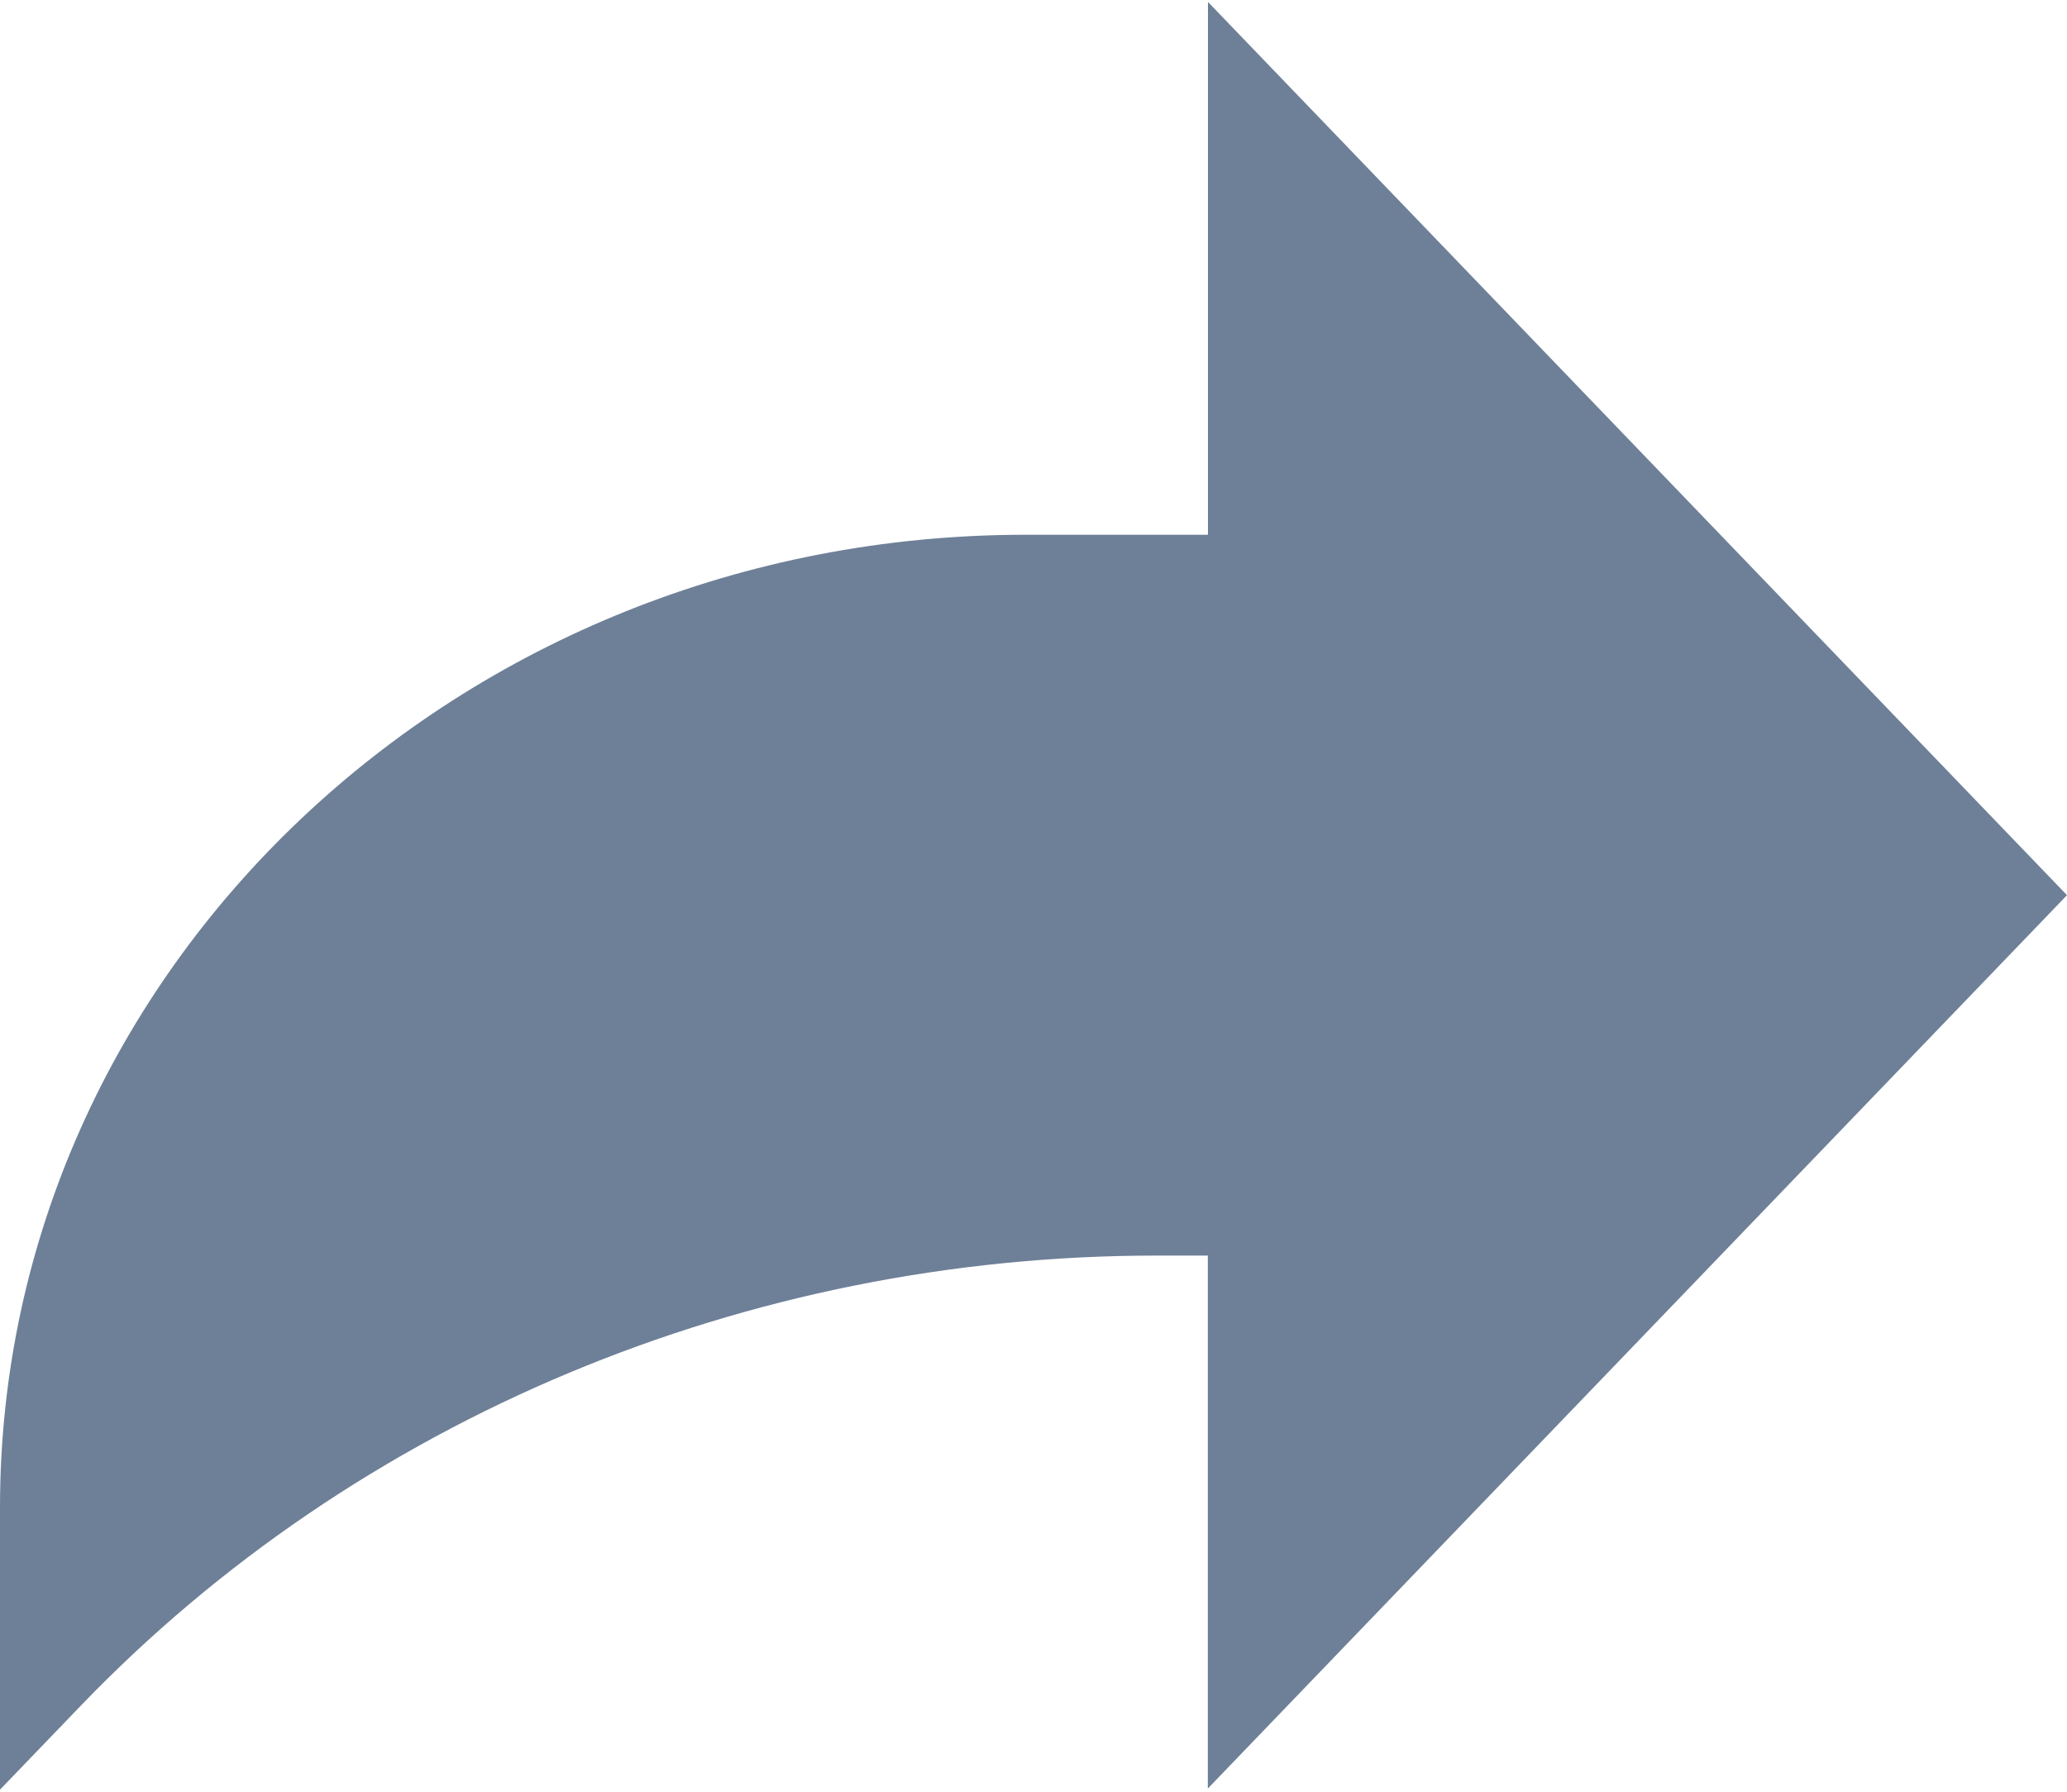
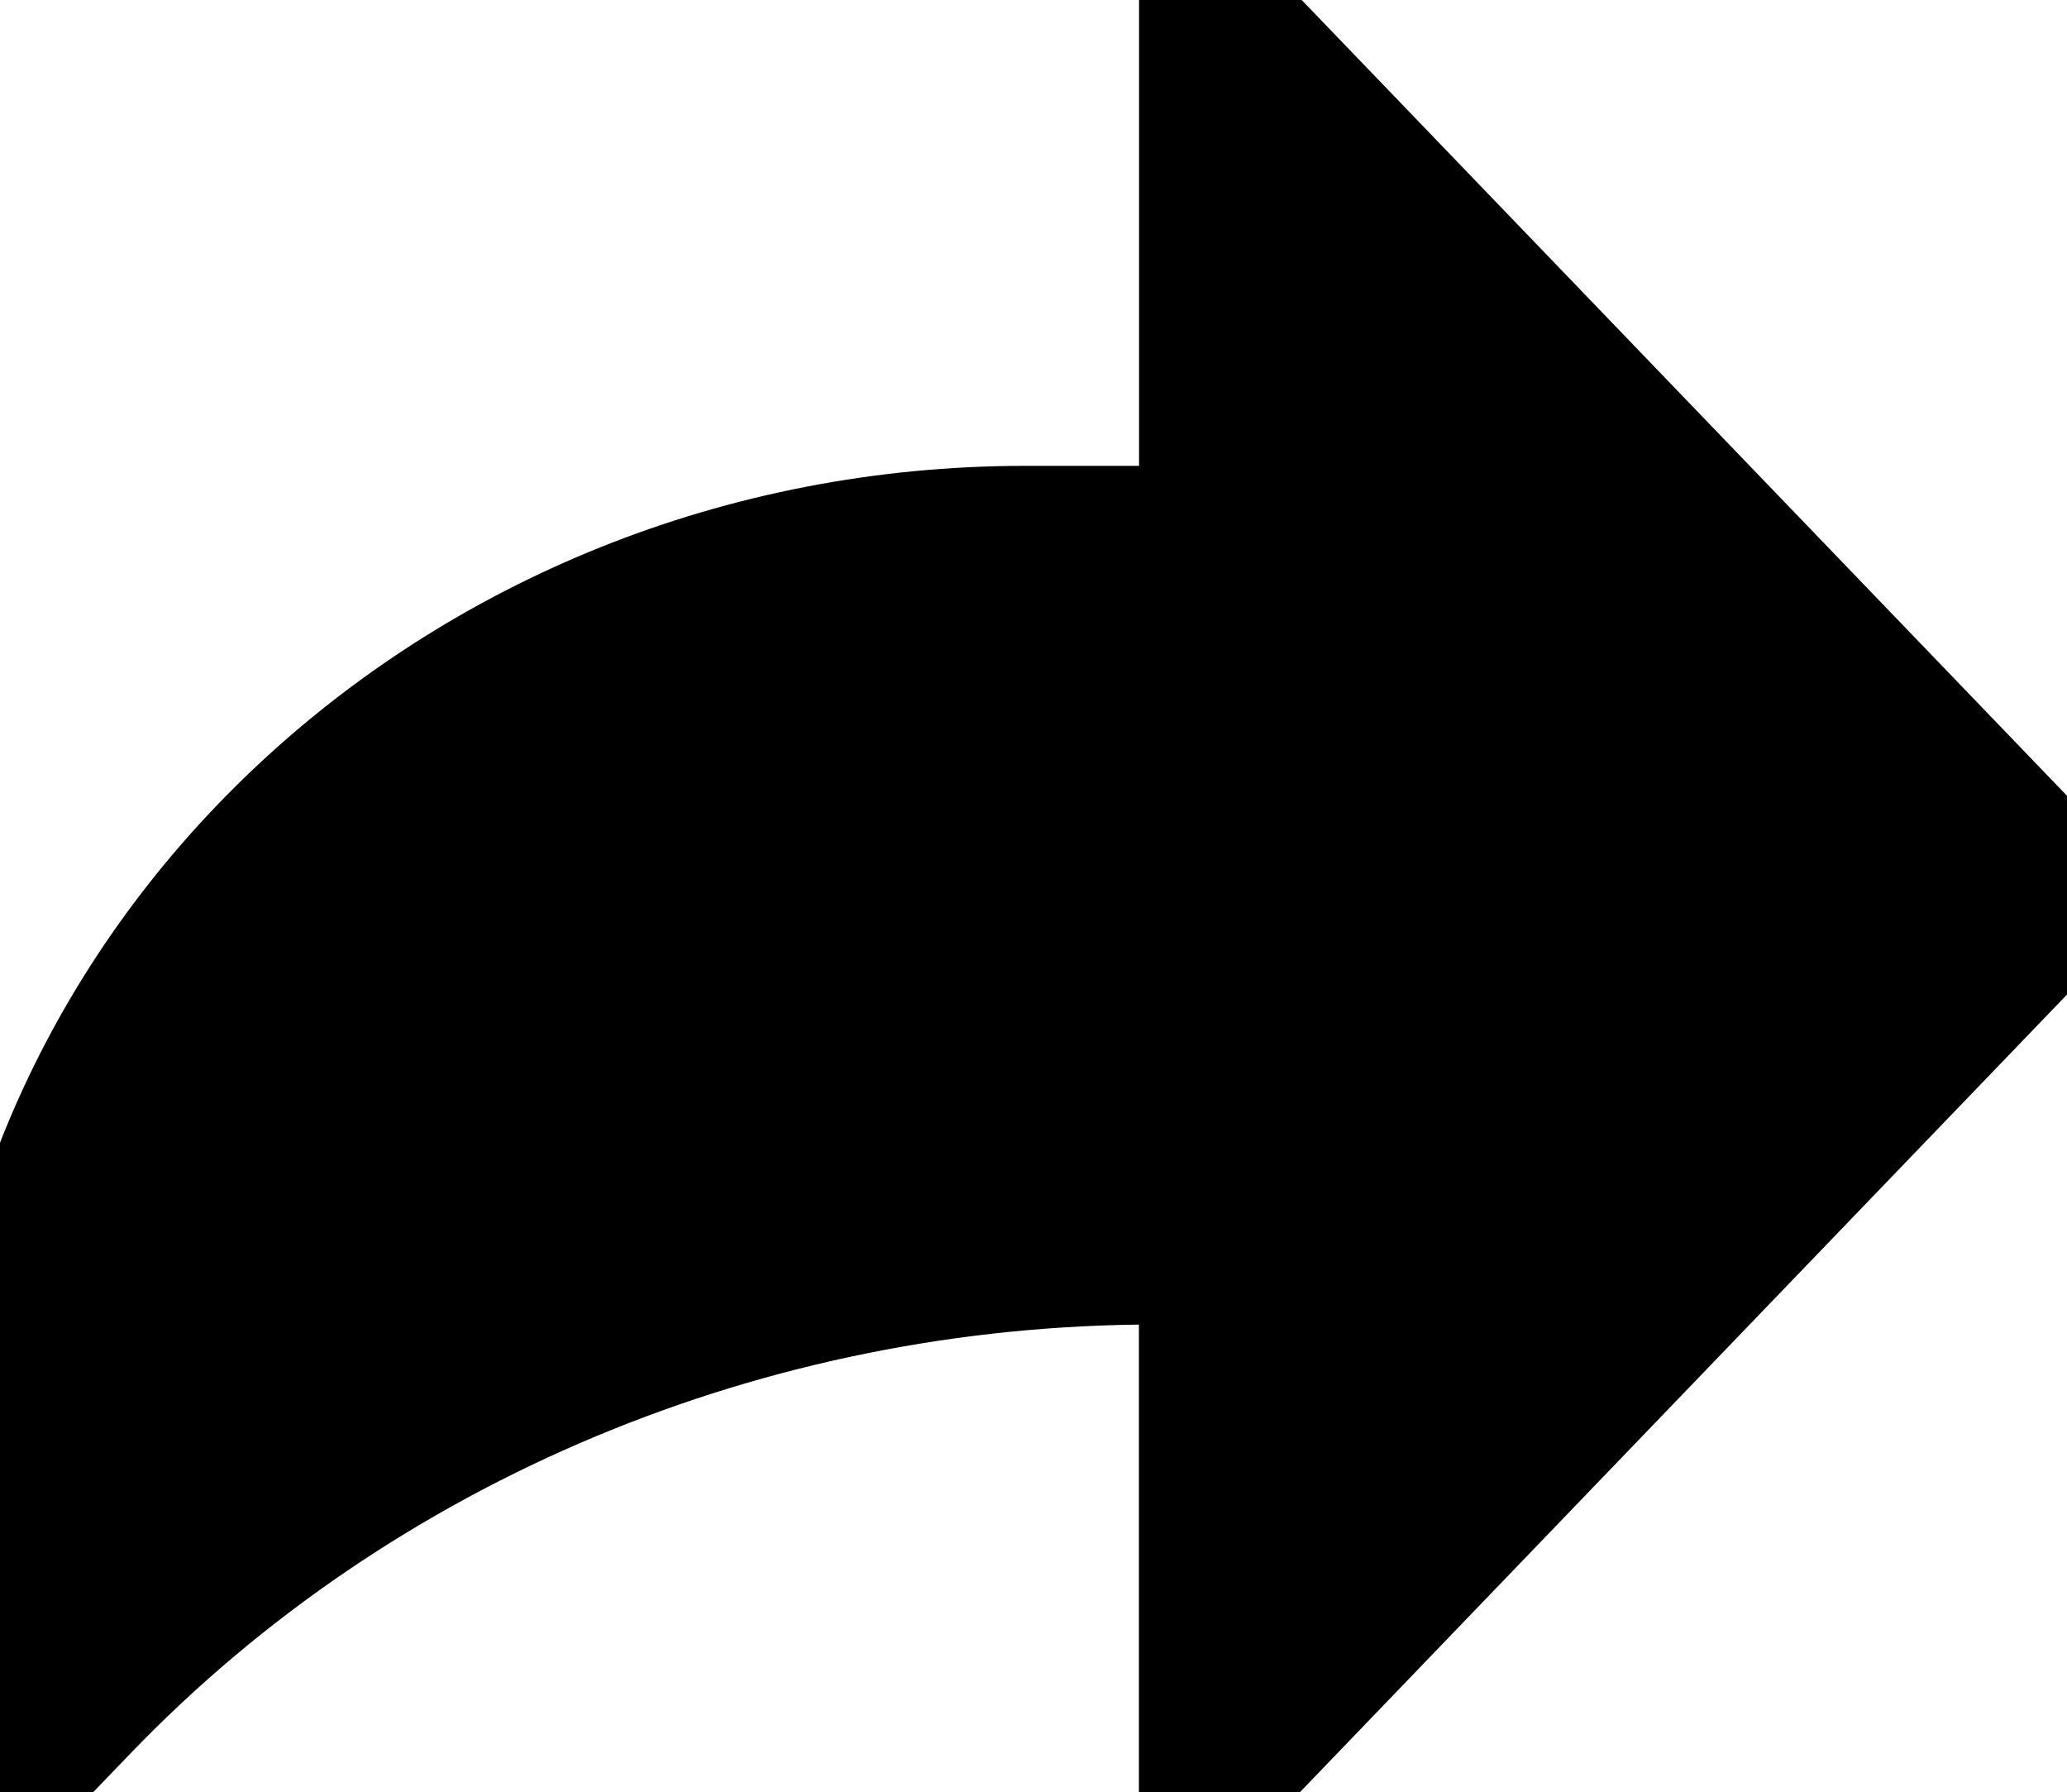
<svg xmlns="http://www.w3.org/2000/svg" width="15" height="13">
-   <path fill="#6E8098" d="M15 6.495L8.766.014V3.88H7.441C3.33 3.88 0 7.039 0 10.936v2.049l.589-.612C2.59 10.294 5.422 9.11 8.39 9.11h.375v3.867L15 6.495z" />
+   <path fill="currentColor" stroke="currentColor" d="M15 6.495L8.766.014V3.88H7.441C3.33 3.88 0 7.039 0 10.936v2.049l.589-.612C2.59 10.294 5.422 9.11 8.39 9.11h.375v3.867L15 6.495z" />
</svg>
